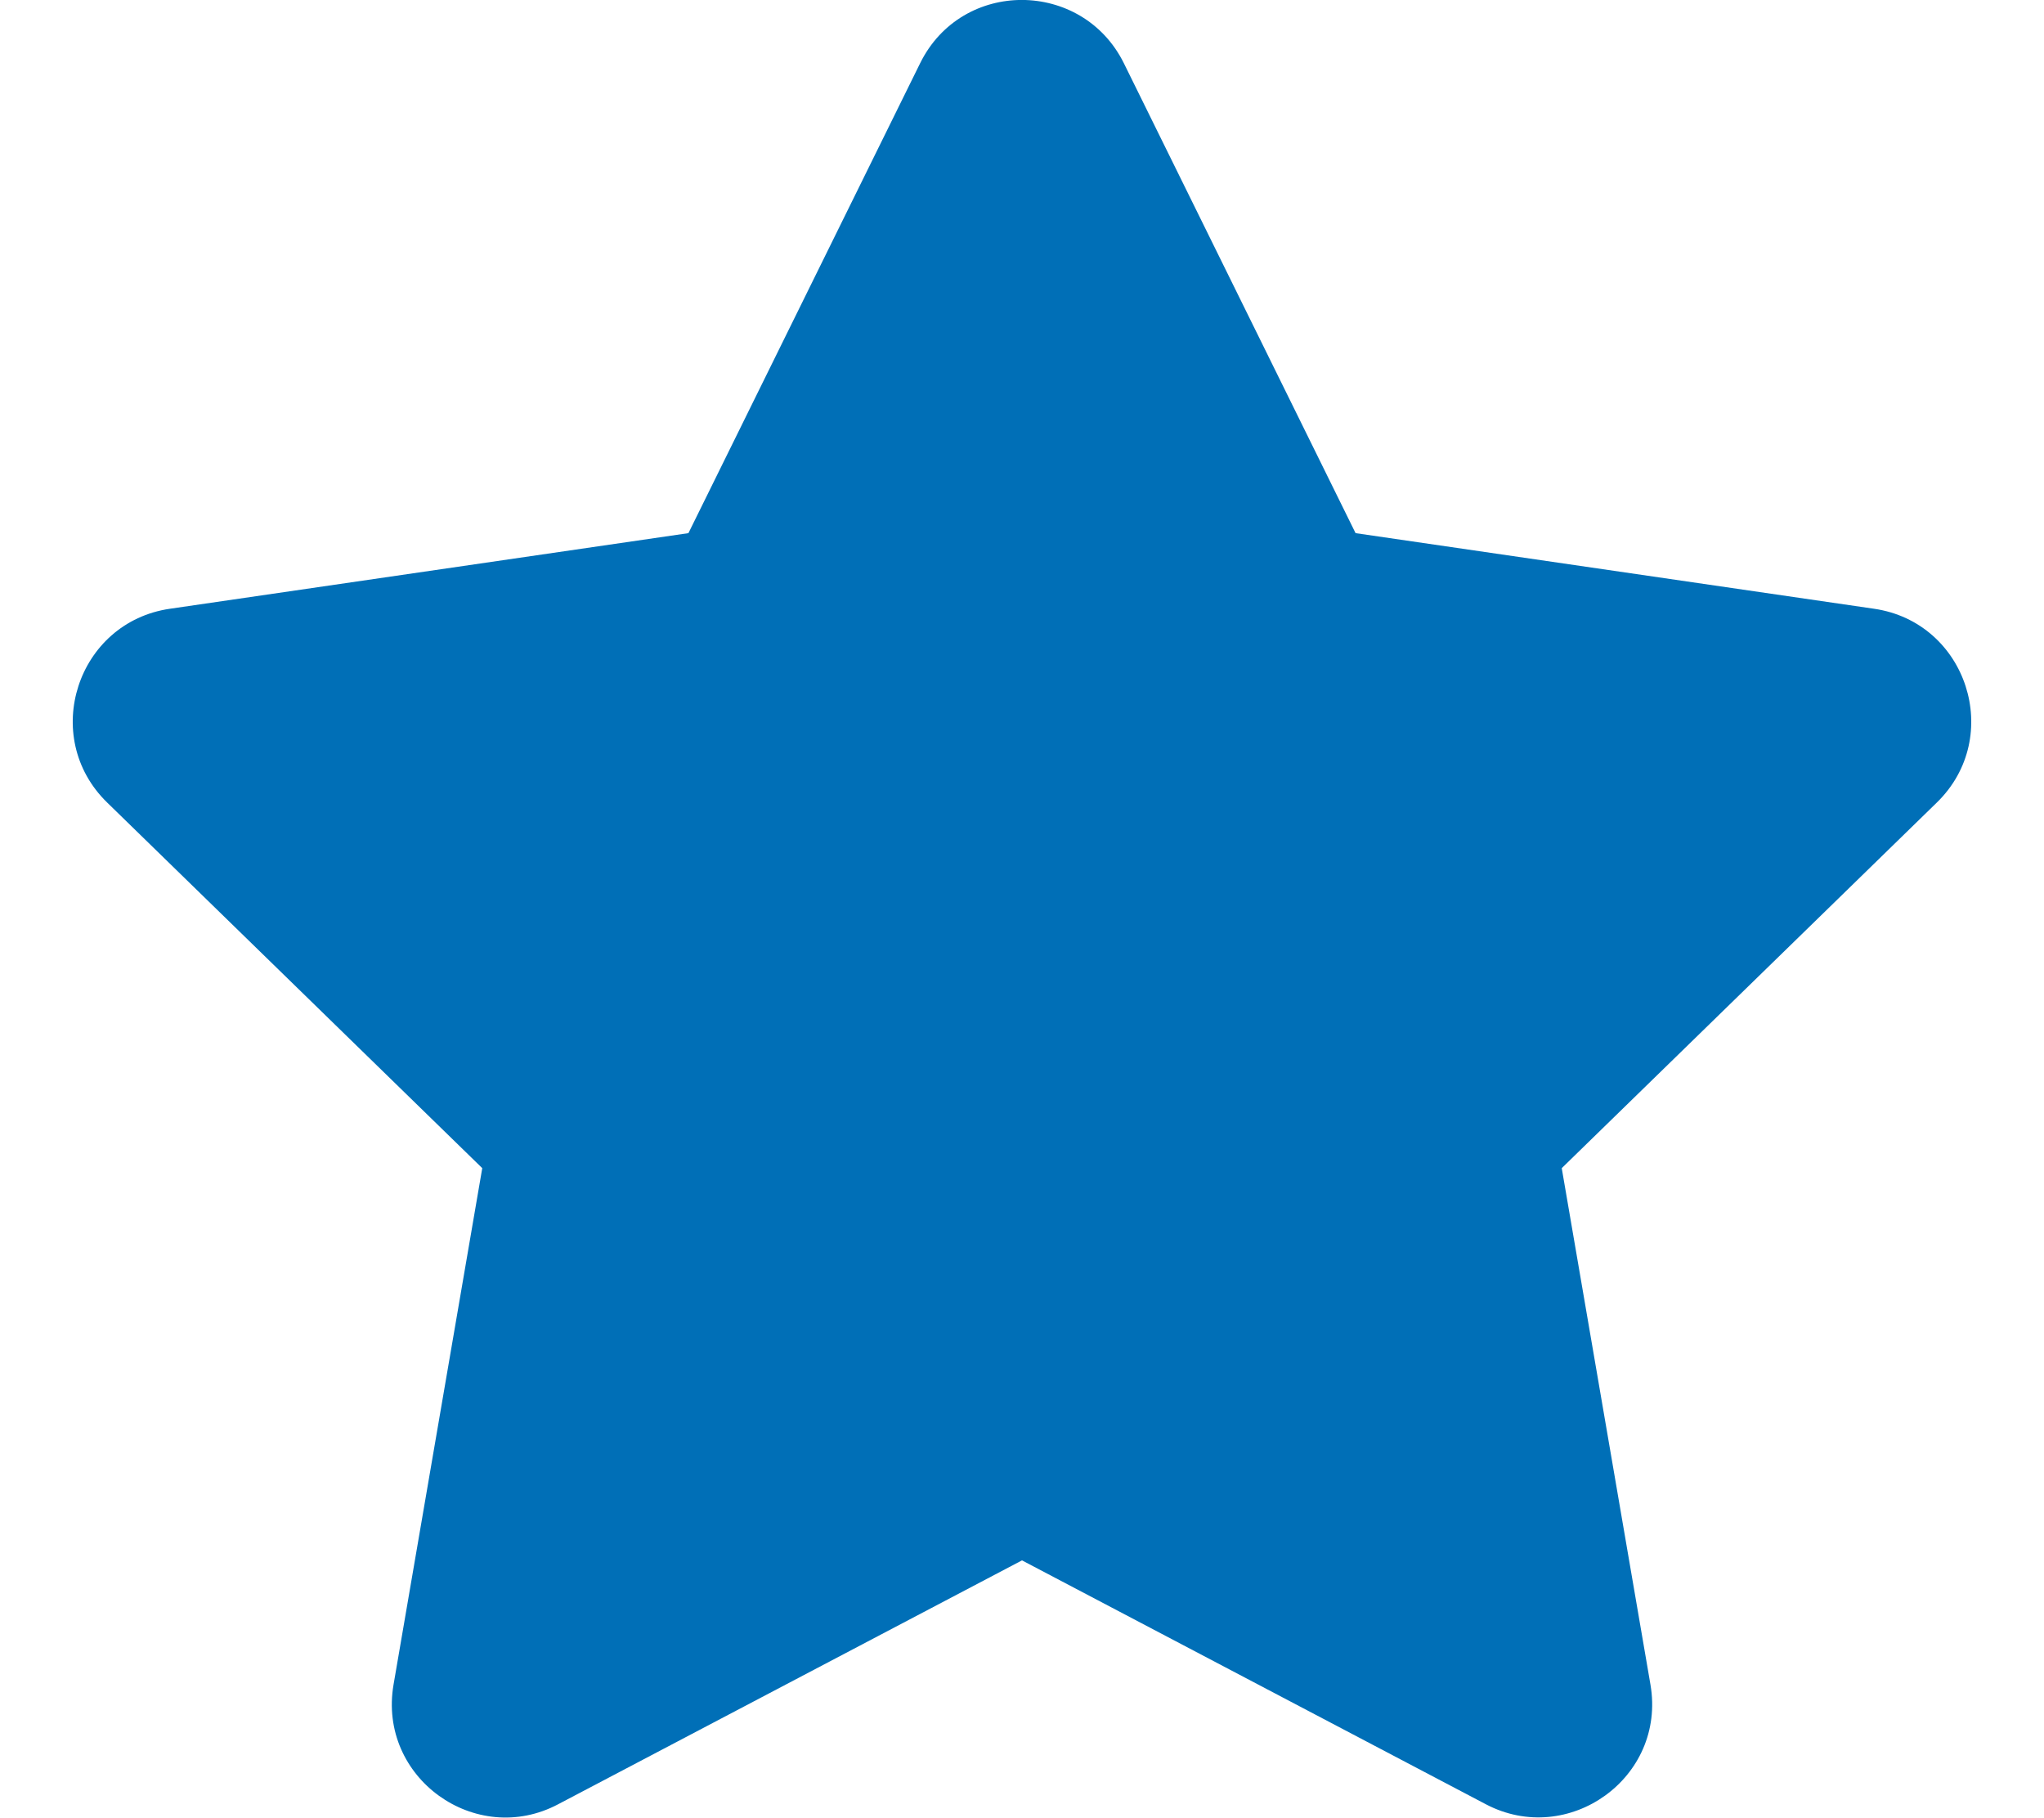
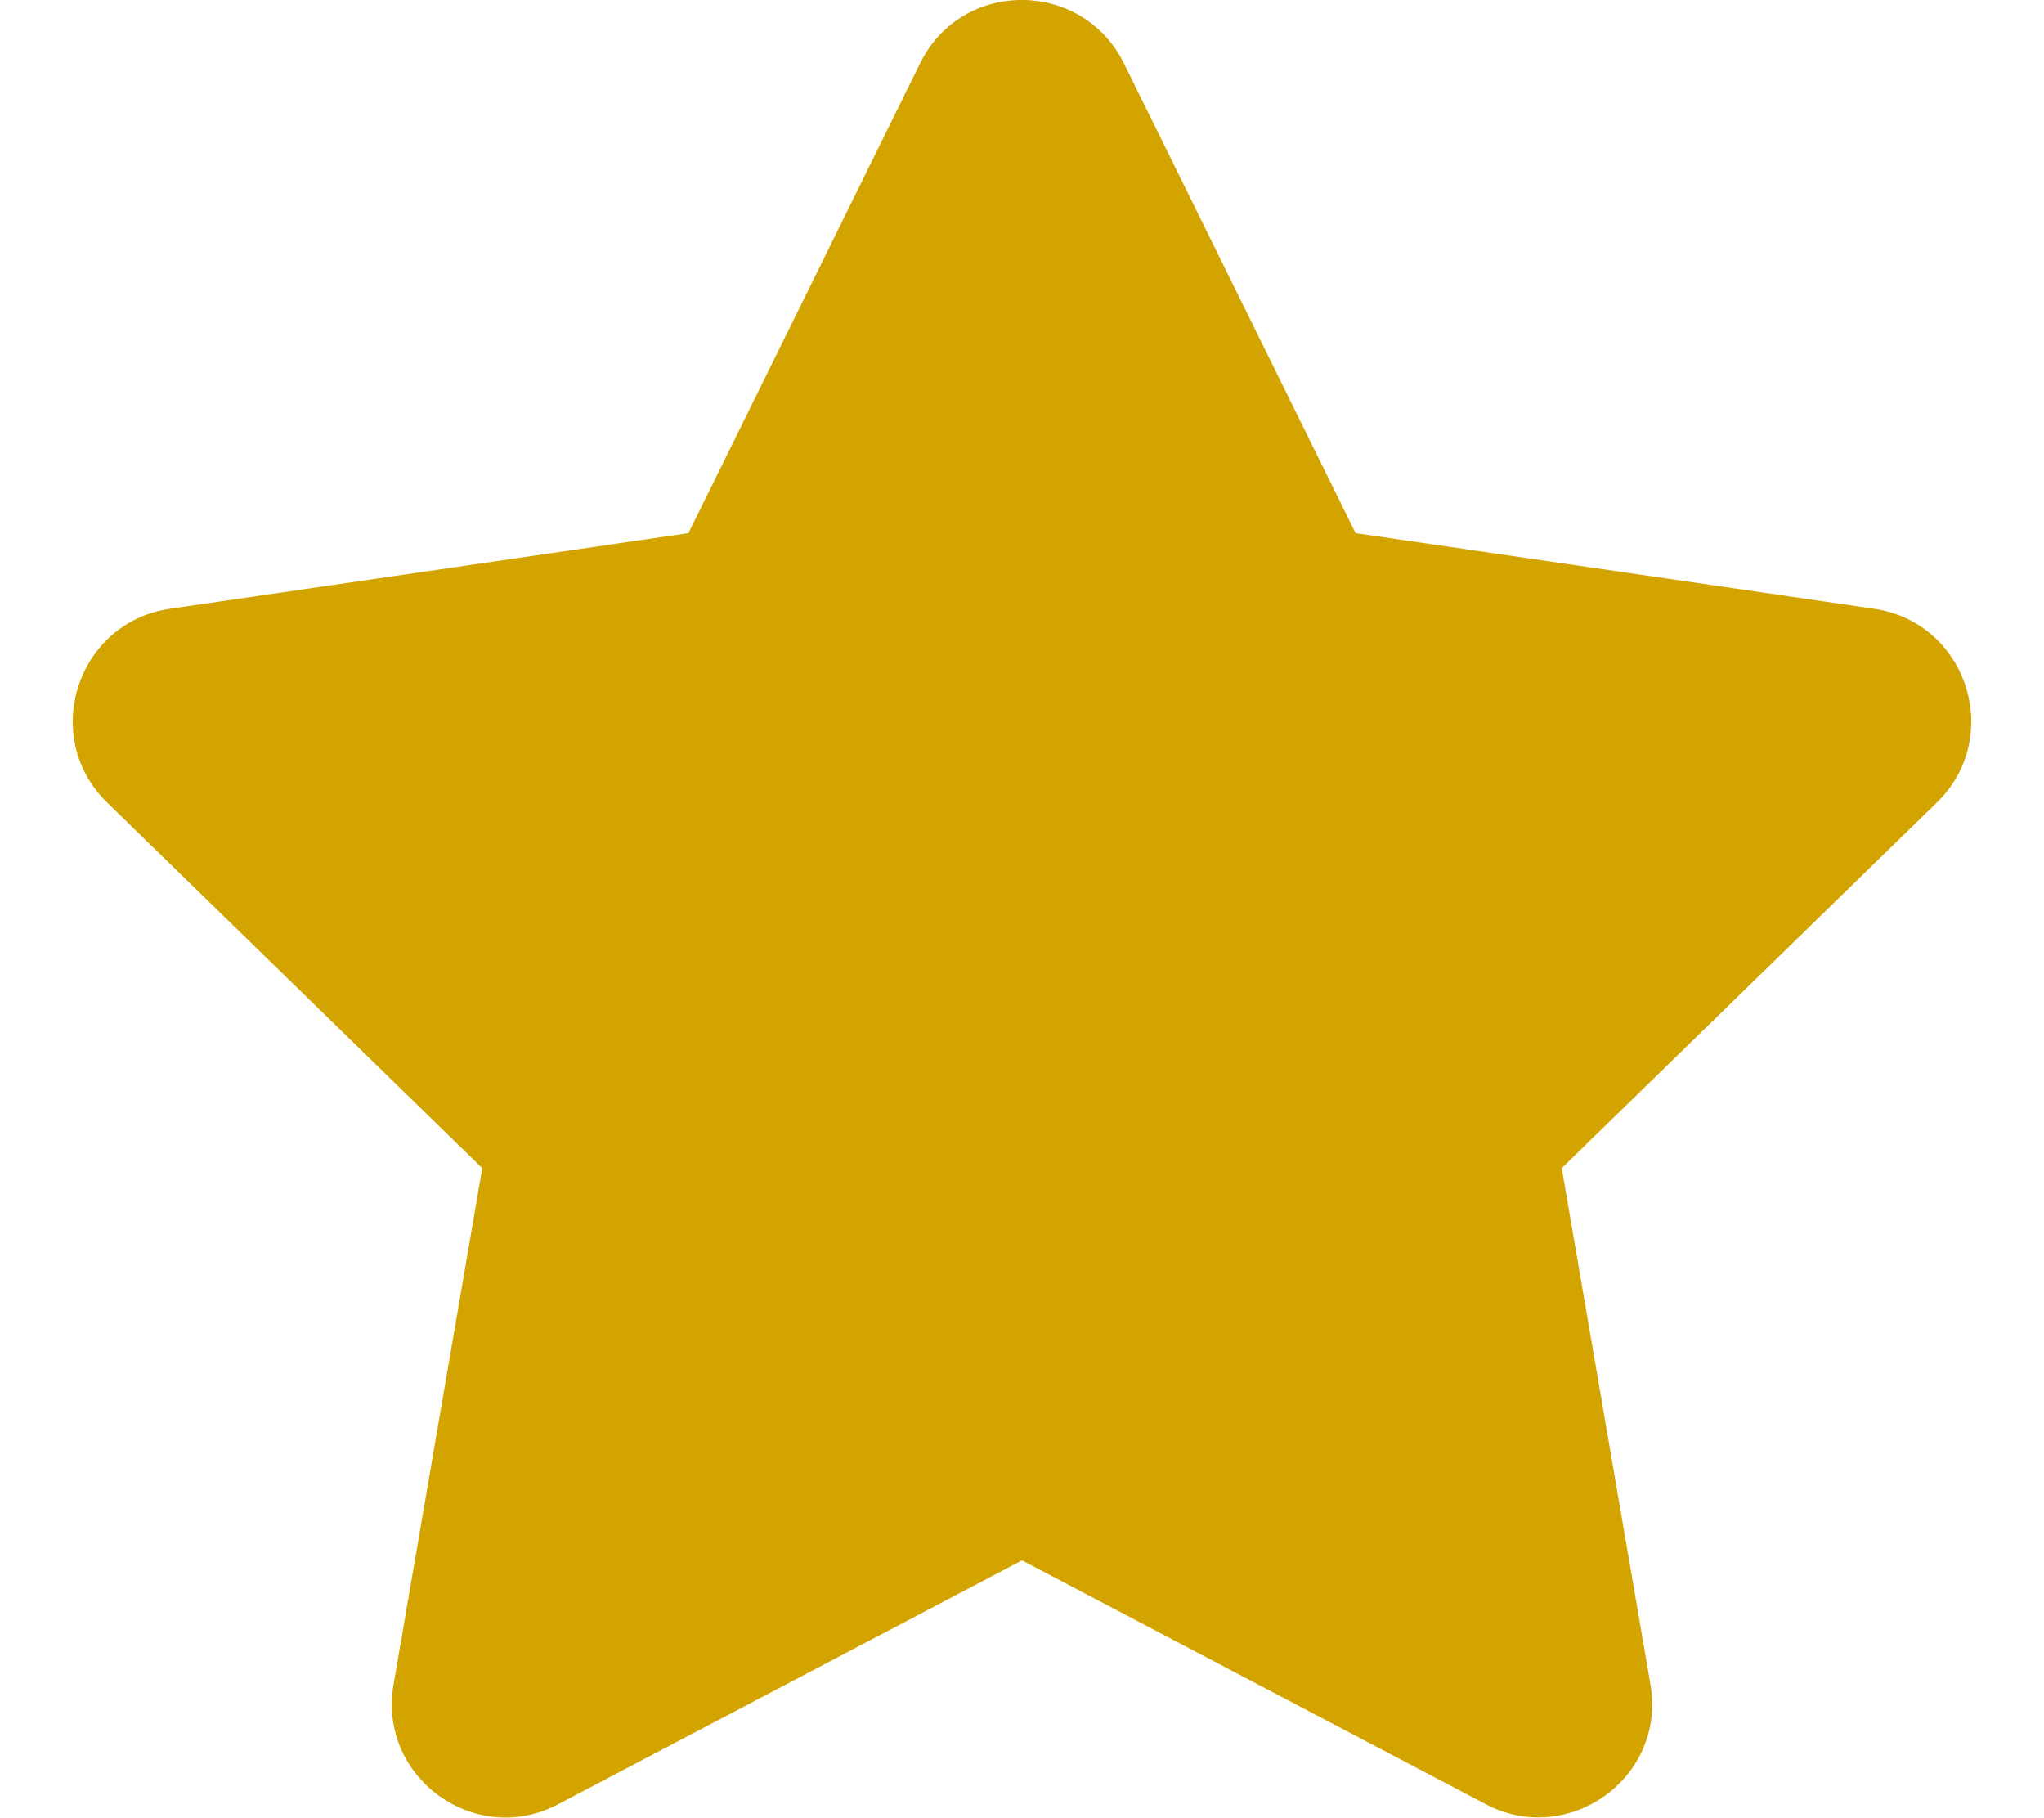
<svg xmlns="http://www.w3.org/2000/svg" aria-hidden="true" focusable="false" data-prefix="fas" data-icon="star" class="svg-inline--fa fa-star fa-w-18" role="img" viewBox="0 0 576 512">
-   <path fill="#006fb7" d="M259.3 17.8L194 150.2 47.9 171.5c-26.2 3.8-36.7 36.1-17.7 54.6l105.7 103-25 145.5c-4.5 26.3 23.2 46 46.4 33.7L288 439.6l130.7 68.7c23.2 12.2 50.9-7.4 46.4-33.7l-25-145.5 105.7-103c19-18.5 8.5-50.8-17.7-54.6L382 150.2 316.7 17.8c-11.7-23.6-45.6-23.9-57.4 0z" />
+   <path fill="#d3a400" d="M259.3 17.8L194 150.2 47.9 171.5c-26.2 3.8-36.7 36.1-17.7 54.6l105.7 103-25 145.5c-4.5 26.3 23.2 46 46.4 33.7L288 439.6l130.7 68.7c23.2 12.2 50.9-7.4 46.4-33.7l-25-145.5 105.7-103c19-18.5 8.5-50.8-17.7-54.6L382 150.2 316.7 17.8c-11.7-23.6-45.6-23.9-57.4 0z" />
</svg>
